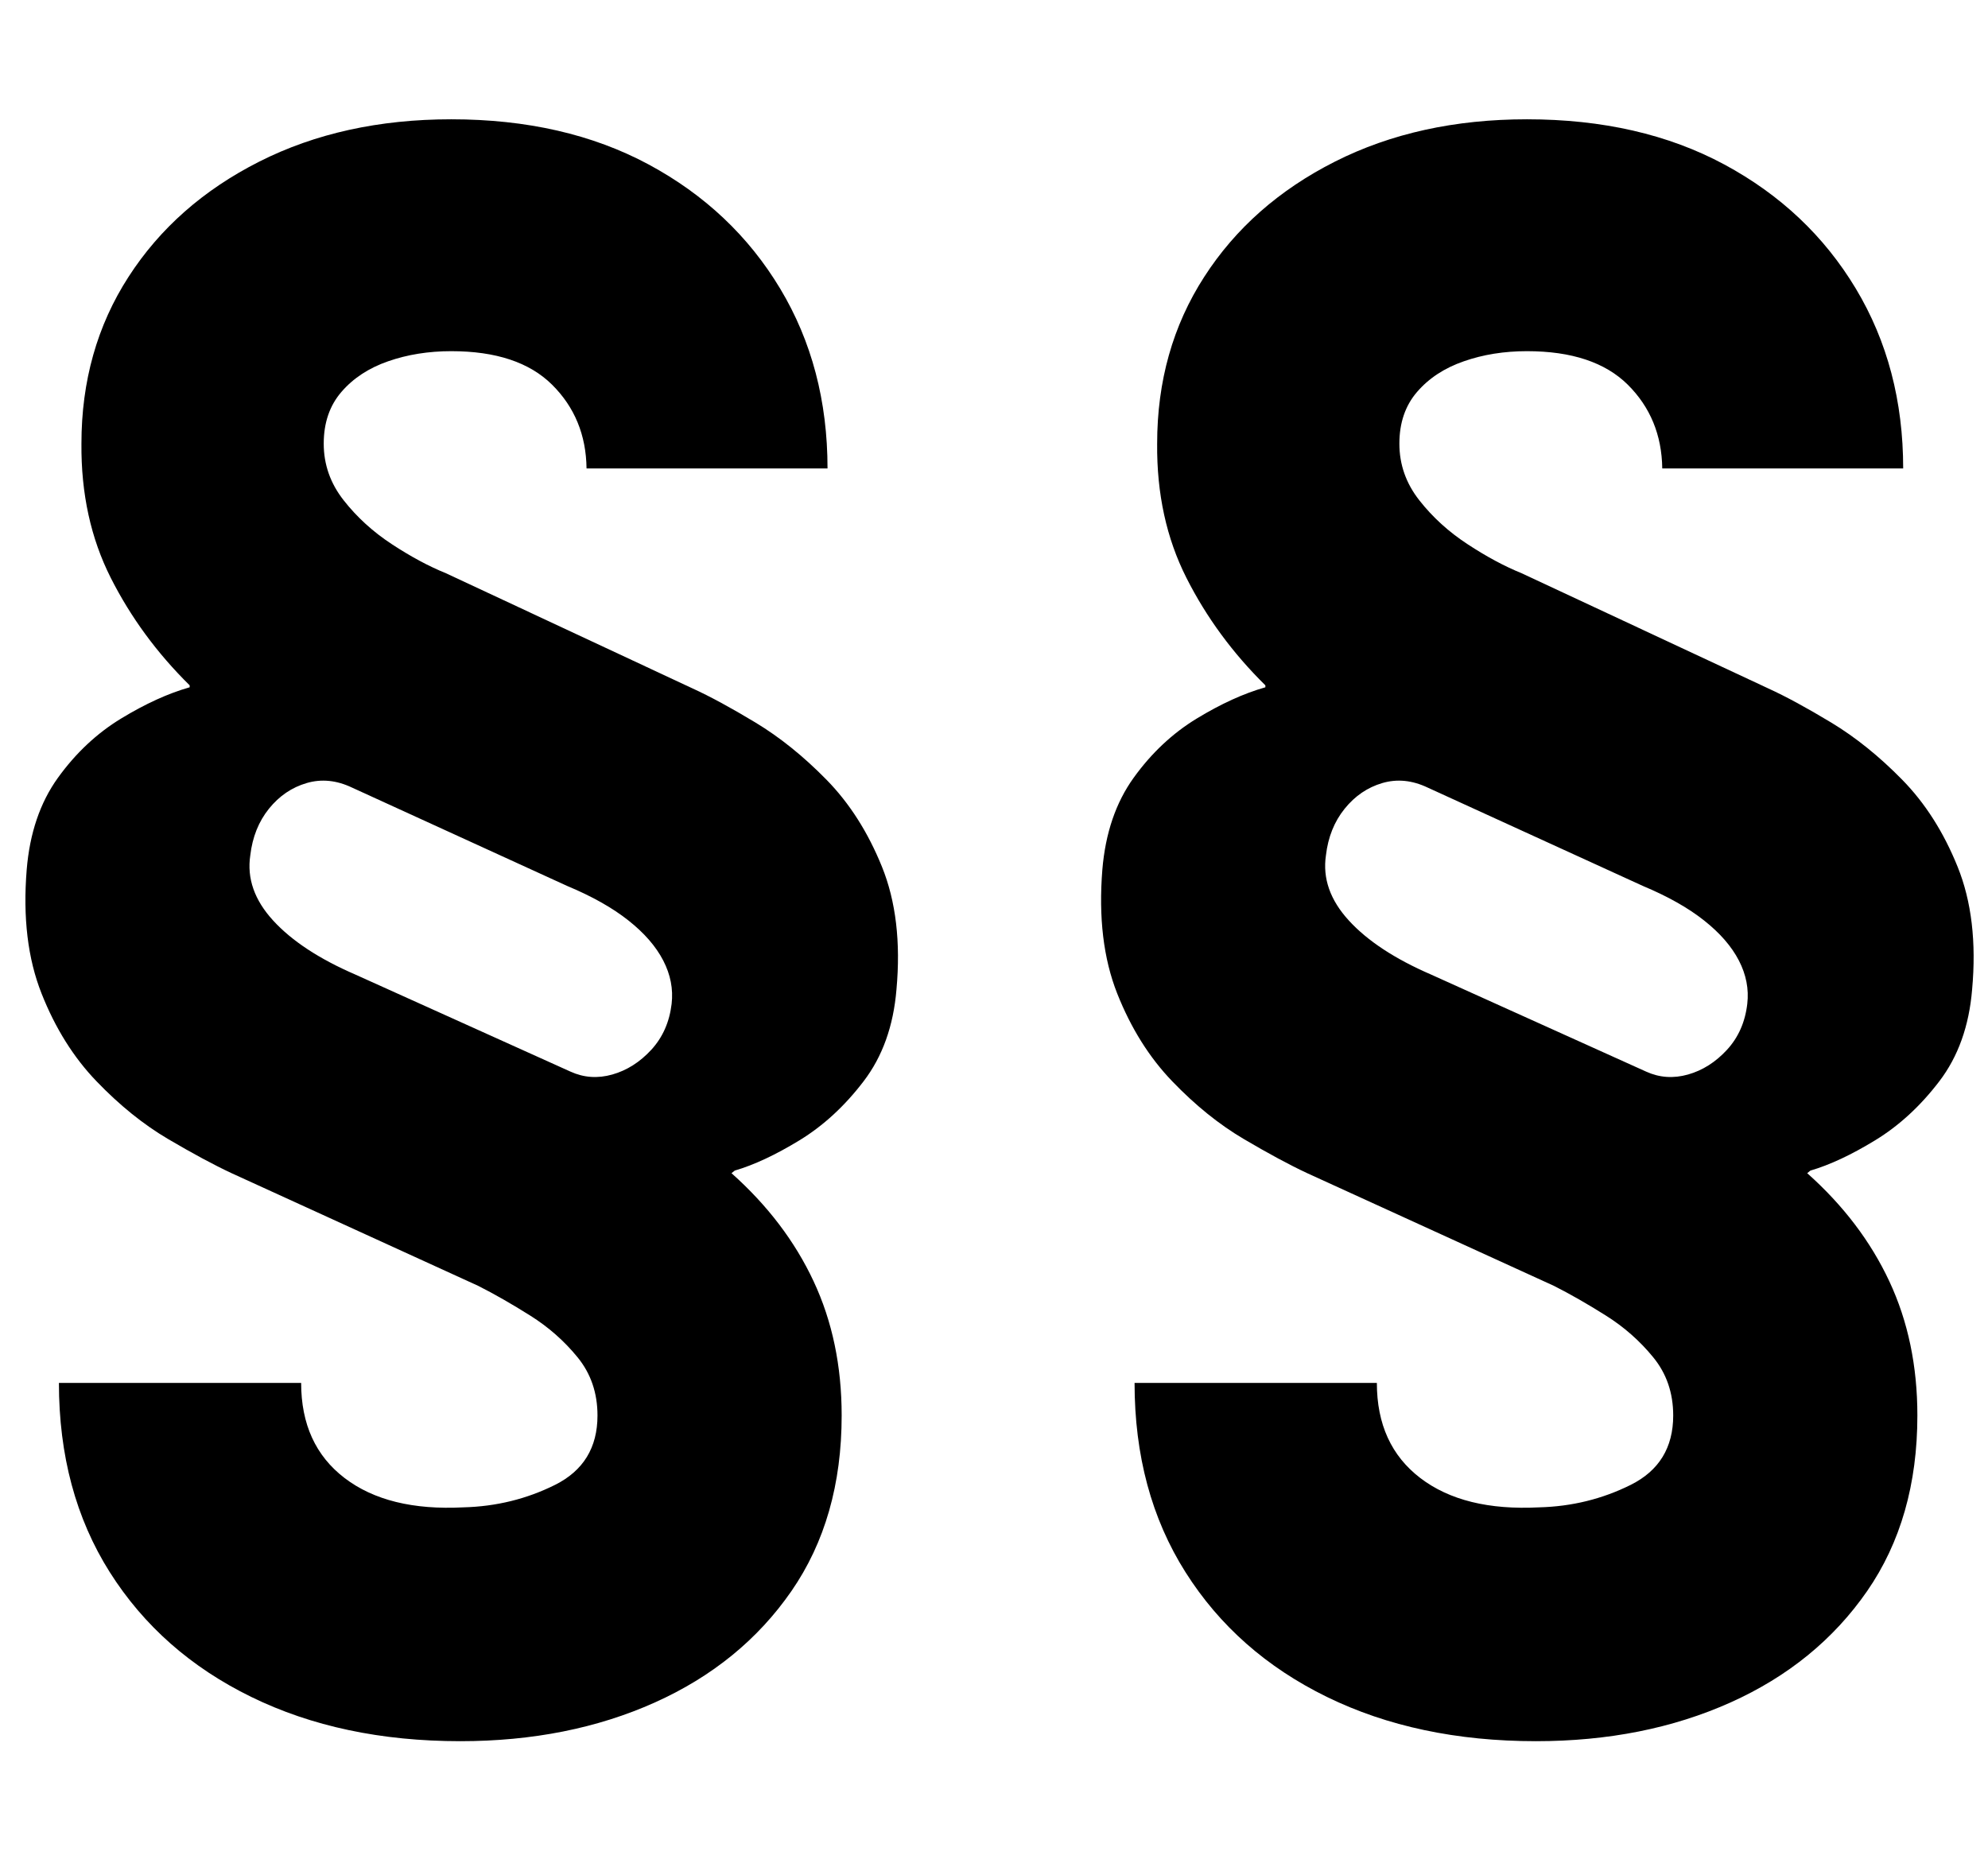
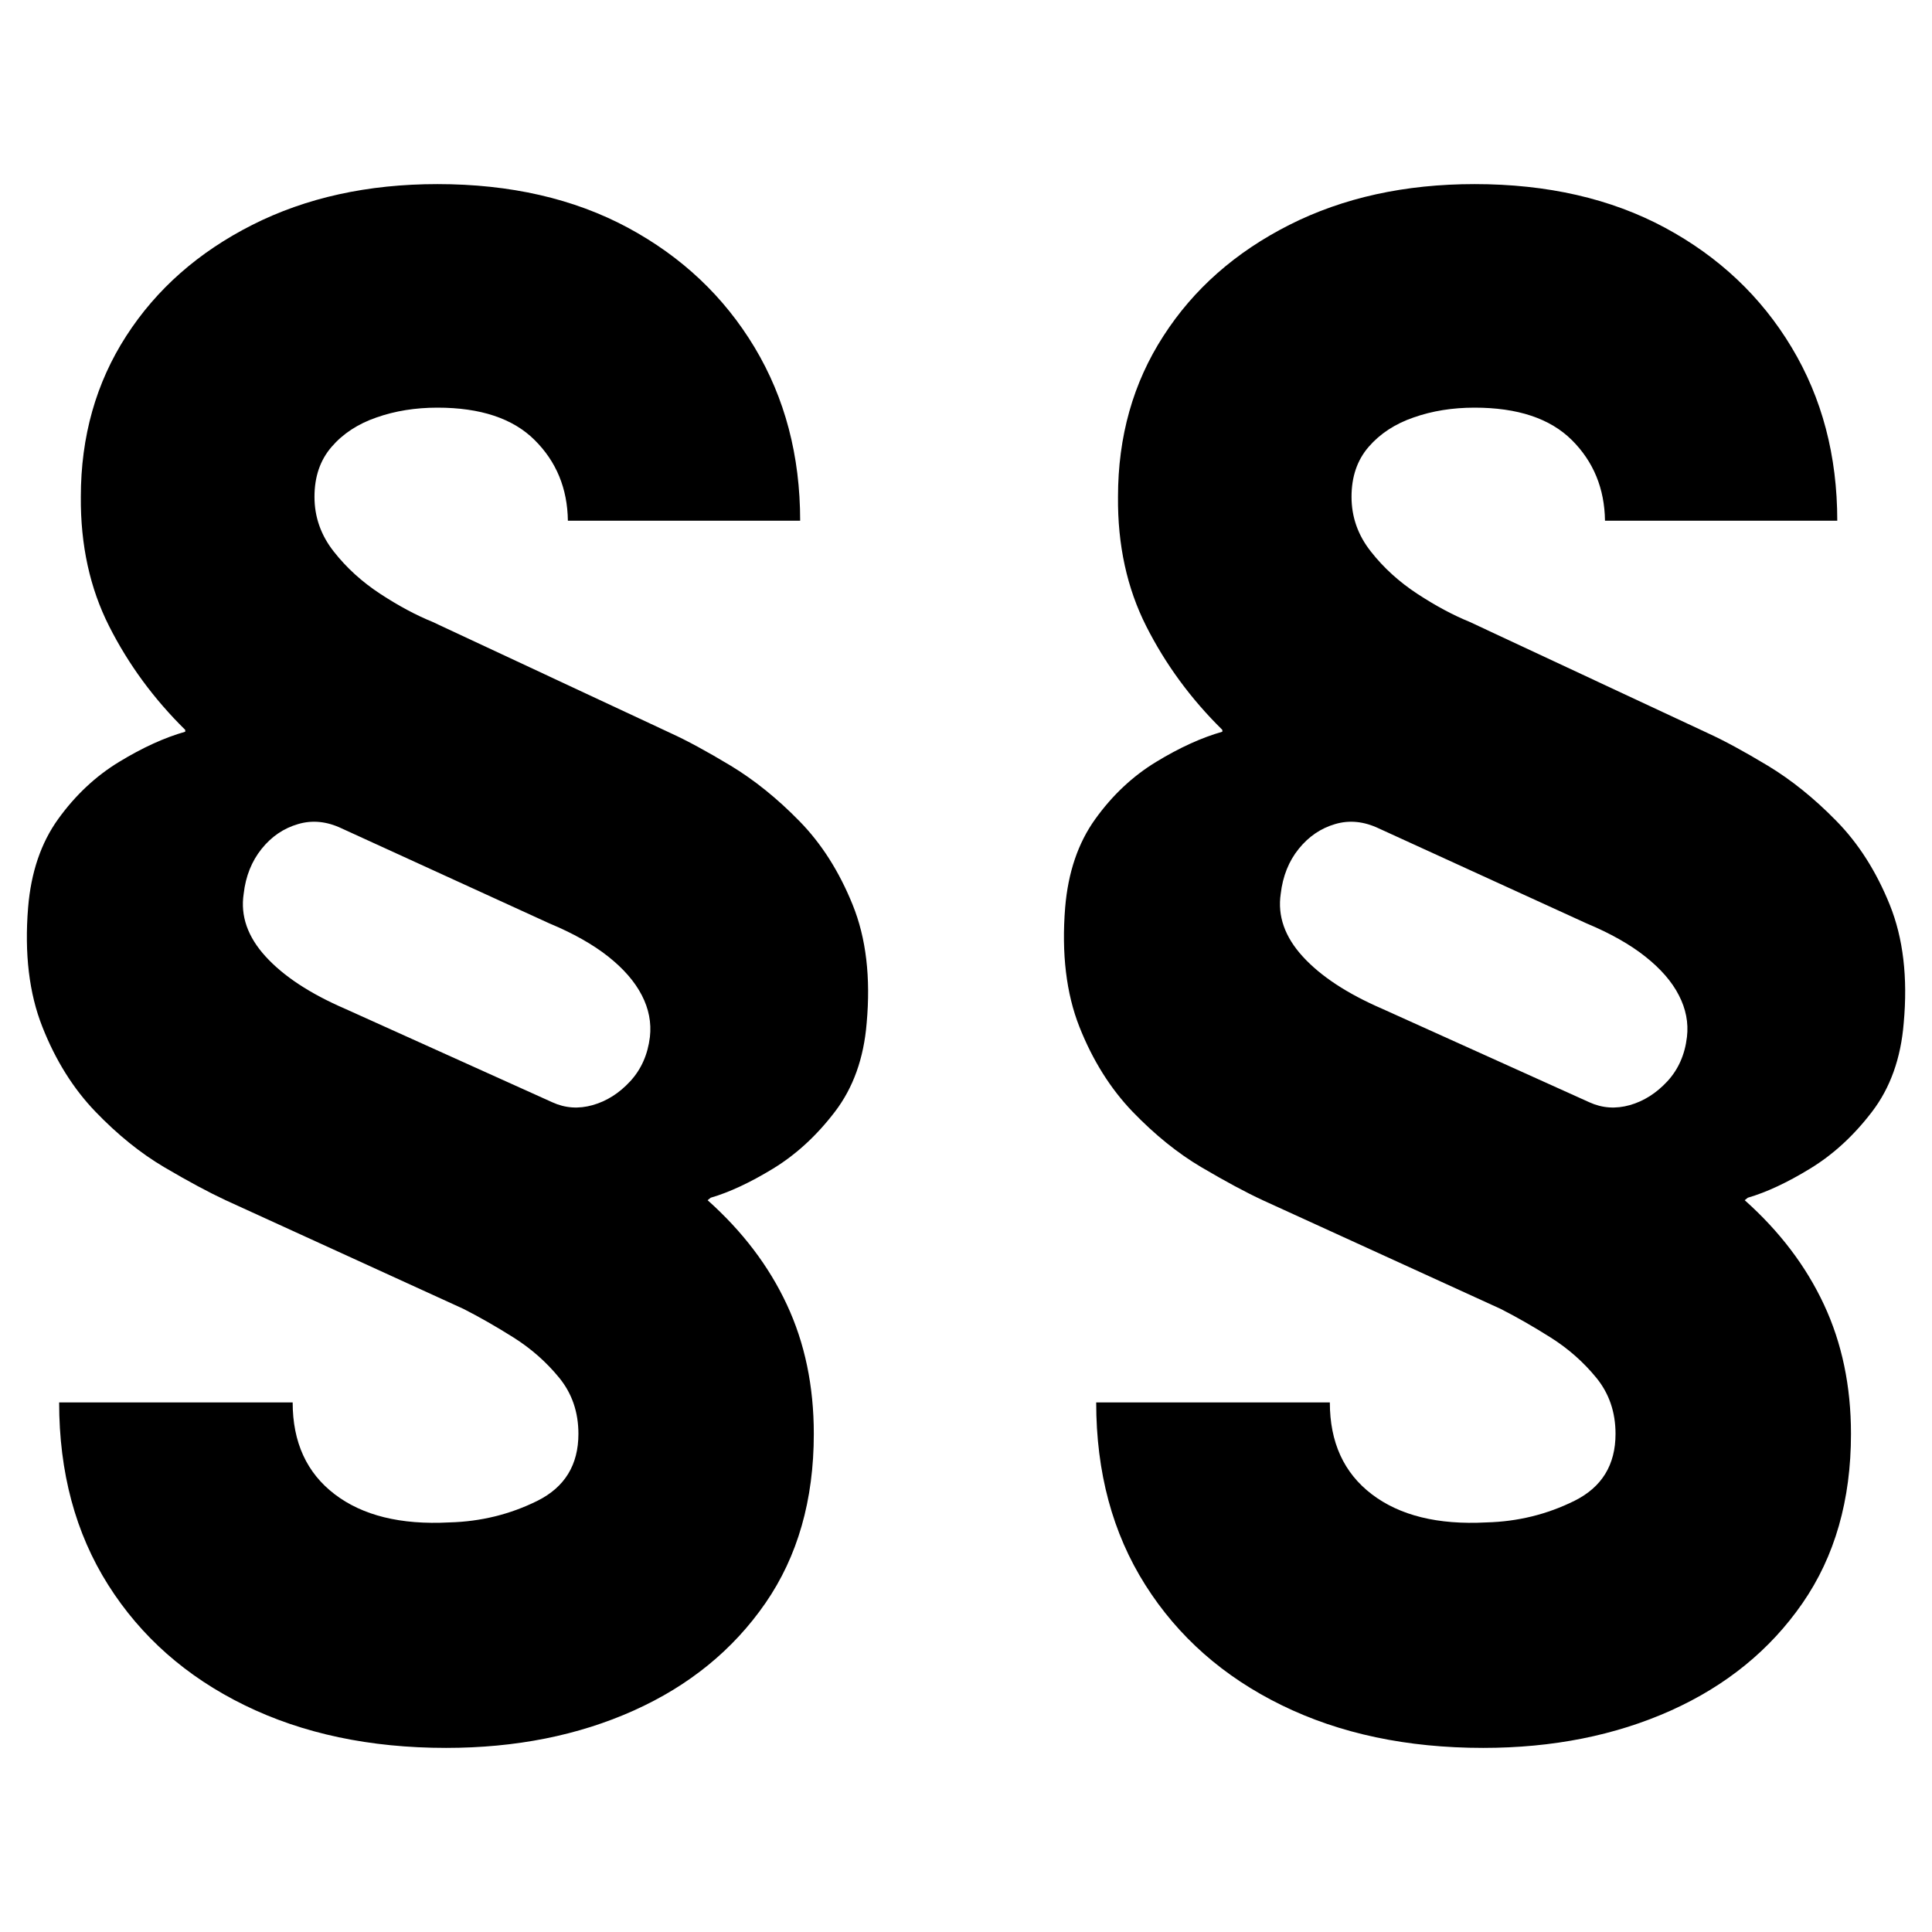
- <svg xmlns="http://www.w3.org/2000/svg" viewBox="234.369 195.061 31.428 29.511">
-   <path class="paragraph-svg-path" d="M 255.327 197.688 L 251.475 197.688 Q 251.465 196.895 250.924 196.364 Q 250.384 195.834 249.313 195.834 Q 248.767 195.834 248.303 195.994 Q 247.84 196.153 247.557 196.478 Q 247.274 196.802 247.274 197.296 Q 247.274 197.791 247.593 198.192 Q 247.912 198.594 248.365 198.887 Q 248.818 199.181 249.23 199.346 L 253.174 201.168 Q 253.586 201.354 254.173 201.704 Q 254.76 202.054 255.311 202.61 Q 255.862 203.166 256.197 203.985 Q 256.532 204.804 256.429 205.926 Q 256.357 206.791 255.903 207.378 Q 255.45 207.965 254.879 208.31 Q 254.307 208.655 253.844 208.789 L 253.792 208.83 Q 254.657 209.592 255.105 210.54 Q 255.553 211.487 255.553 212.661 Q 255.553 214.288 254.75 215.437 Q 253.947 216.585 252.567 217.198 Q 251.187 217.81 249.457 217.81 Q 247.562 217.81 246.115 217.11 Q 244.668 216.41 243.854 215.138 Q 243.041 213.866 243.041 212.146 L 246.913 212.146 Q 246.913 213.125 247.608 213.65 Q 248.303 214.175 249.508 214.113 Q 250.291 214.093 250.971 213.758 Q 251.65 213.423 251.65 212.661 Q 251.65 212.126 251.331 211.74 Q 251.012 211.353 250.574 211.081 Q 250.136 210.808 249.745 210.612 L 245.801 208.83 Q 245.379 208.635 244.786 208.29 Q 244.194 207.945 243.643 207.378 Q 243.092 206.812 242.763 205.988 Q 242.433 205.164 242.526 204.031 Q 242.598 203.166 243.025 202.579 Q 243.453 201.992 244.035 201.642 Q 244.617 201.292 245.131 201.148 L 245.131 201.117 Q 244.349 200.355 243.87 199.418 Q 243.391 198.481 243.401 197.296 Q 243.401 195.813 244.153 194.66 Q 244.905 193.506 246.244 192.837 Q 247.582 192.168 249.313 192.168 Q 251.125 192.168 252.469 192.883 Q 253.813 193.599 254.57 194.845 Q 255.327 196.091 255.327 197.688 Z M 252.835 206.153 Q 252.876 205.803 252.701 205.468 Q 252.526 205.133 252.145 204.835 Q 251.764 204.536 251.166 204.289 L 247.727 202.734 Q 247.356 202.559 247.001 202.662 Q 246.645 202.765 246.398 203.068 Q 246.151 203.372 246.1 203.805 Q 246.017 204.351 246.465 204.835 Q 246.913 205.319 247.778 205.689 L 251.218 207.224 Q 251.537 207.368 251.887 207.27 Q 252.237 207.172 252.51 206.879 Q 252.783 206.585 252.835 206.153 Z" transform="matrix(0.988997, 0, 0, 1, -5.066434, 4.779026)" style="white-space: pre;" />
-   <path class="paragraph-svg-path" d="M 272.521 197.688 L 268.67 197.688 Q 268.659 196.895 268.119 196.364 Q 267.578 195.834 266.507 195.834 Q 265.961 195.834 265.498 195.994 Q 265.034 196.153 264.751 196.478 Q 264.468 196.802 264.468 197.296 Q 264.468 197.791 264.787 198.192 Q 265.106 198.594 265.56 198.887 Q 266.013 199.181 266.425 199.346 L 270.369 201.168 Q 270.781 201.354 271.368 201.704 Q 271.955 202.054 272.506 202.61 Q 273.057 203.166 273.391 203.985 Q 273.726 204.804 273.623 205.926 Q 273.551 206.791 273.098 207.378 Q 272.645 207.965 272.073 208.31 Q 271.502 208.655 271.038 208.789 L 270.987 208.83 Q 271.852 209.592 272.3 210.54 Q 272.748 211.487 272.748 212.661 Q 272.748 214.288 271.945 215.437 Q 271.141 216.585 269.761 217.198 Q 268.381 217.81 266.651 217.81 Q 264.756 217.81 263.309 217.11 Q 261.862 216.41 261.049 215.138 Q 260.235 213.866 260.235 212.146 L 264.108 212.146 Q 264.108 213.125 264.803 213.65 Q 265.498 214.175 266.703 214.113 Q 267.485 214.093 268.165 213.758 Q 268.845 213.423 268.845 212.661 Q 268.845 212.126 268.525 211.74 Q 268.206 211.353 267.769 211.081 Q 267.331 210.808 266.94 210.612 L 262.995 208.83 Q 262.573 208.635 261.981 208.29 Q 261.389 207.945 260.838 207.378 Q 260.287 206.812 259.957 205.988 Q 259.628 205.164 259.72 204.031 Q 259.793 203.166 260.22 202.579 Q 260.647 201.992 261.229 201.642 Q 261.811 201.292 262.326 201.148 L 262.326 201.117 Q 261.543 200.355 261.064 199.418 Q 260.585 198.481 260.596 197.296 Q 260.596 195.813 261.348 194.66 Q 262.099 193.506 263.438 192.837 Q 264.777 192.168 266.507 192.168 Q 268.32 192.168 269.663 192.883 Q 271.007 193.599 271.764 194.845 Q 272.521 196.091 272.521 197.688 Z M 270.029 206.153 Q 270.07 205.803 269.895 205.468 Q 269.72 205.133 269.339 204.835 Q 268.958 204.536 268.361 204.289 L 264.921 202.734 Q 264.55 202.559 264.195 202.662 Q 263.84 202.765 263.593 203.068 Q 263.345 203.372 263.294 203.805 Q 263.212 204.351 263.66 204.835 Q 264.108 205.319 264.973 205.689 L 268.412 207.224 Q 268.731 207.368 269.082 207.27 Q 269.432 207.172 269.705 206.879 Q 269.978 206.585 270.029 206.153 Z" transform="matrix(0.988997, 0, 0, 1, -5.066434, 4.779026)" style="white-space: pre;" />
+ <svg xmlns="http://www.w3.org/2000/svg" viewBox="234.369 195.061 31 31">
+   <path class="paragraph-svg-path" d="M 247.208 203.416 L 243.481 203.416 C 243.474 202.899 243.296 202.467 242.947 202.121 C 242.599 201.775 242.079 201.602 241.388 201.602 C 241.036 201.602 240.71 201.654 240.411 201.759 C 240.112 201.862 239.871 202.02 239.689 202.232 C 239.506 202.444 239.415 202.71 239.415 203.033 C 239.415 203.356 239.518 203.648 239.723 203.909 C 239.929 204.172 240.178 204.398 240.471 204.59 C 240.763 204.781 241.042 204.931 241.308 205.039 L 245.125 206.822 C 245.391 206.943 245.713 207.118 246.092 207.346 C 246.47 207.575 246.838 207.87 247.193 208.233 C 247.549 208.595 247.834 209.044 248.05 209.578 C 248.267 210.113 248.341 210.746 248.275 211.478 C 248.229 212.042 248.059 212.516 247.766 212.899 C 247.474 213.282 247.143 213.586 246.775 213.811 C 246.406 214.036 246.072 214.192 245.773 214.279 L 245.723 214.319 C 246.281 214.817 246.705 215.374 246.994 215.993 C 247.283 216.611 247.427 217.302 247.427 218.068 C 247.427 219.13 247.168 220.035 246.65 220.785 C 246.132 221.534 245.428 222.108 244.537 222.508 C 243.647 222.907 242.644 223.107 241.527 223.107 C 240.305 223.107 239.227 222.879 238.293 222.422 C 237.359 221.965 236.63 221.322 236.105 220.492 C 235.58 219.662 235.318 218.687 235.318 217.564 L 239.065 217.564 C 239.065 218.203 239.29 218.694 239.738 219.036 C 240.186 219.379 240.799 219.53 241.577 219.489 C 242.082 219.476 242.554 219.36 242.993 219.142 C 243.431 218.923 243.65 218.566 243.65 218.068 C 243.65 217.719 243.547 217.419 243.341 217.167 C 243.135 216.915 242.891 216.7 242.609 216.522 C 242.326 216.344 242.058 216.191 241.806 216.063 L 237.989 214.319 C 237.717 214.192 237.389 214.016 237.007 213.791 C 236.625 213.566 236.256 213.268 235.901 212.899 C 235.545 212.529 235.261 212.076 235.049 211.538 C 234.836 211.001 234.76 210.362 234.82 209.623 C 234.866 209.059 235.027 208.585 235.303 208.202 C 235.579 207.819 235.905 207.514 236.28 207.286 C 236.656 207.057 237.009 206.896 237.341 206.802 L 237.341 206.772 C 236.836 206.275 236.429 205.72 236.12 205.109 C 235.811 204.498 235.66 203.806 235.666 203.033 C 235.666 202.065 235.909 201.205 236.394 200.453 C 236.879 199.7 237.554 199.106 238.418 198.669 C 239.281 198.233 240.271 198.015 241.388 198.015 C 242.557 198.015 243.575 198.248 244.443 198.714 C 245.31 199.181 245.987 199.821 246.476 200.634 C 246.964 201.447 247.208 202.374 247.208 203.416 Z M 244.797 211.7 C 244.823 211.472 244.78 211.248 244.667 211.03 C 244.554 210.811 244.375 210.605 244.129 210.41 C 243.883 210.215 243.567 210.037 243.181 209.876 L 239.853 208.354 C 239.614 208.24 239.38 208.216 239.151 208.284 C 238.921 208.351 238.726 208.483 238.567 208.681 C 238.408 208.879 238.311 209.12 238.279 209.402 C 238.225 209.758 238.343 210.094 238.632 210.41 C 238.921 210.726 239.344 211.004 239.903 211.246 L 243.232 212.748 C 243.438 212.842 243.653 212.857 243.879 212.793 C 244.105 212.729 244.306 212.601 244.482 212.41 C 244.658 212.218 244.763 211.982 244.797 211.7 Z" style="white-space: pre;" />
+   <path class="paragraph-svg-path" d="M 263.849 203.416 L 260.122 203.416 C 260.115 202.899 259.937 202.467 259.589 202.121 C 259.24 201.775 258.72 201.602 258.029 201.602 C 257.676 201.602 257.351 201.654 257.052 201.759 C 256.753 201.862 256.512 202.02 256.329 202.232 C 256.146 202.444 256.055 202.71 256.055 203.033 C 256.055 203.356 256.158 203.648 256.364 203.909 C 256.57 204.172 256.819 204.398 257.112 204.59 C 257.404 204.781 257.683 204.931 257.949 205.039 L 261.766 206.822 C 262.032 206.943 262.354 207.118 262.733 207.346 C 263.112 207.575 263.479 207.87 263.834 208.233 C 264.19 208.595 264.475 209.044 264.691 209.578 C 264.907 210.113 264.982 210.746 264.915 211.478 C 264.869 212.042 264.7 212.516 264.407 212.899 C 264.115 213.282 263.784 213.586 263.415 213.811 C 263.047 214.036 262.713 214.192 262.414 214.279 L 262.364 214.319 C 262.922 214.817 263.346 215.374 263.635 215.993 C 263.924 216.611 264.069 217.302 264.069 218.068 C 264.069 219.13 263.81 220.035 263.291 220.785 C 262.773 221.534 262.068 222.108 261.178 222.508 C 260.287 222.907 259.284 223.107 258.168 223.107 C 256.945 223.107 255.867 222.879 254.934 222.422 C 254 221.965 253.271 221.322 252.746 220.492 C 252.221 219.662 251.958 218.687 251.958 217.564 L 255.707 217.564 C 255.707 218.203 255.931 218.694 256.379 219.036 C 256.828 219.379 257.441 219.53 258.218 219.489 C 258.723 219.476 259.194 219.36 259.633 219.142 C 260.072 218.923 260.291 218.566 260.291 218.068 C 260.291 217.719 260.188 217.419 259.982 217.167 C 259.776 216.915 259.532 216.7 259.25 216.522 C 258.967 216.344 258.7 216.191 258.448 216.063 L 254.63 214.319 C 254.357 214.192 254.03 214.016 253.648 213.791 C 253.266 213.566 252.898 213.268 252.542 212.899 C 252.187 212.529 251.902 212.076 251.689 211.538 C 251.477 211.001 251.401 210.362 251.46 209.623 C 251.507 209.059 251.668 208.585 251.944 208.202 C 252.219 207.819 252.545 207.514 252.92 207.286 C 253.296 207.057 253.65 206.896 253.982 206.802 L 253.982 206.772 C 253.477 206.275 253.07 205.72 252.761 205.109 C 252.452 204.498 252.301 203.806 252.308 203.033 C 252.308 202.065 252.55 201.205 253.036 200.453 C 253.52 199.7 254.194 199.106 255.058 198.669 C 255.922 198.233 256.912 198.015 258.029 198.015 C 259.198 198.015 260.216 198.248 261.083 198.714 C 261.95 199.181 262.628 199.821 263.116 200.634 C 263.605 201.447 263.849 202.374 263.849 203.416 Z M 261.437 211.7 C 261.464 211.472 261.42 211.248 261.307 211.03 C 261.195 210.811 261.015 210.605 260.769 210.41 C 260.524 210.215 260.208 210.037 259.823 209.876 L 256.494 208.354 C 256.254 208.24 256.02 208.216 255.791 208.284 C 255.562 208.351 255.368 208.483 255.208 208.681 C 255.048 208.879 254.952 209.12 254.919 209.402 C 254.866 209.758 254.984 210.094 255.273 210.41 C 255.562 210.726 255.986 211.004 256.544 211.246 L 259.872 212.748 C 260.078 212.842 260.294 212.857 260.521 212.793 C 260.746 212.729 260.947 212.601 261.124 212.41 C 261.3 212.218 261.404 211.982 261.437 211.7 Z" style="white-space: pre;" />
</svg>
